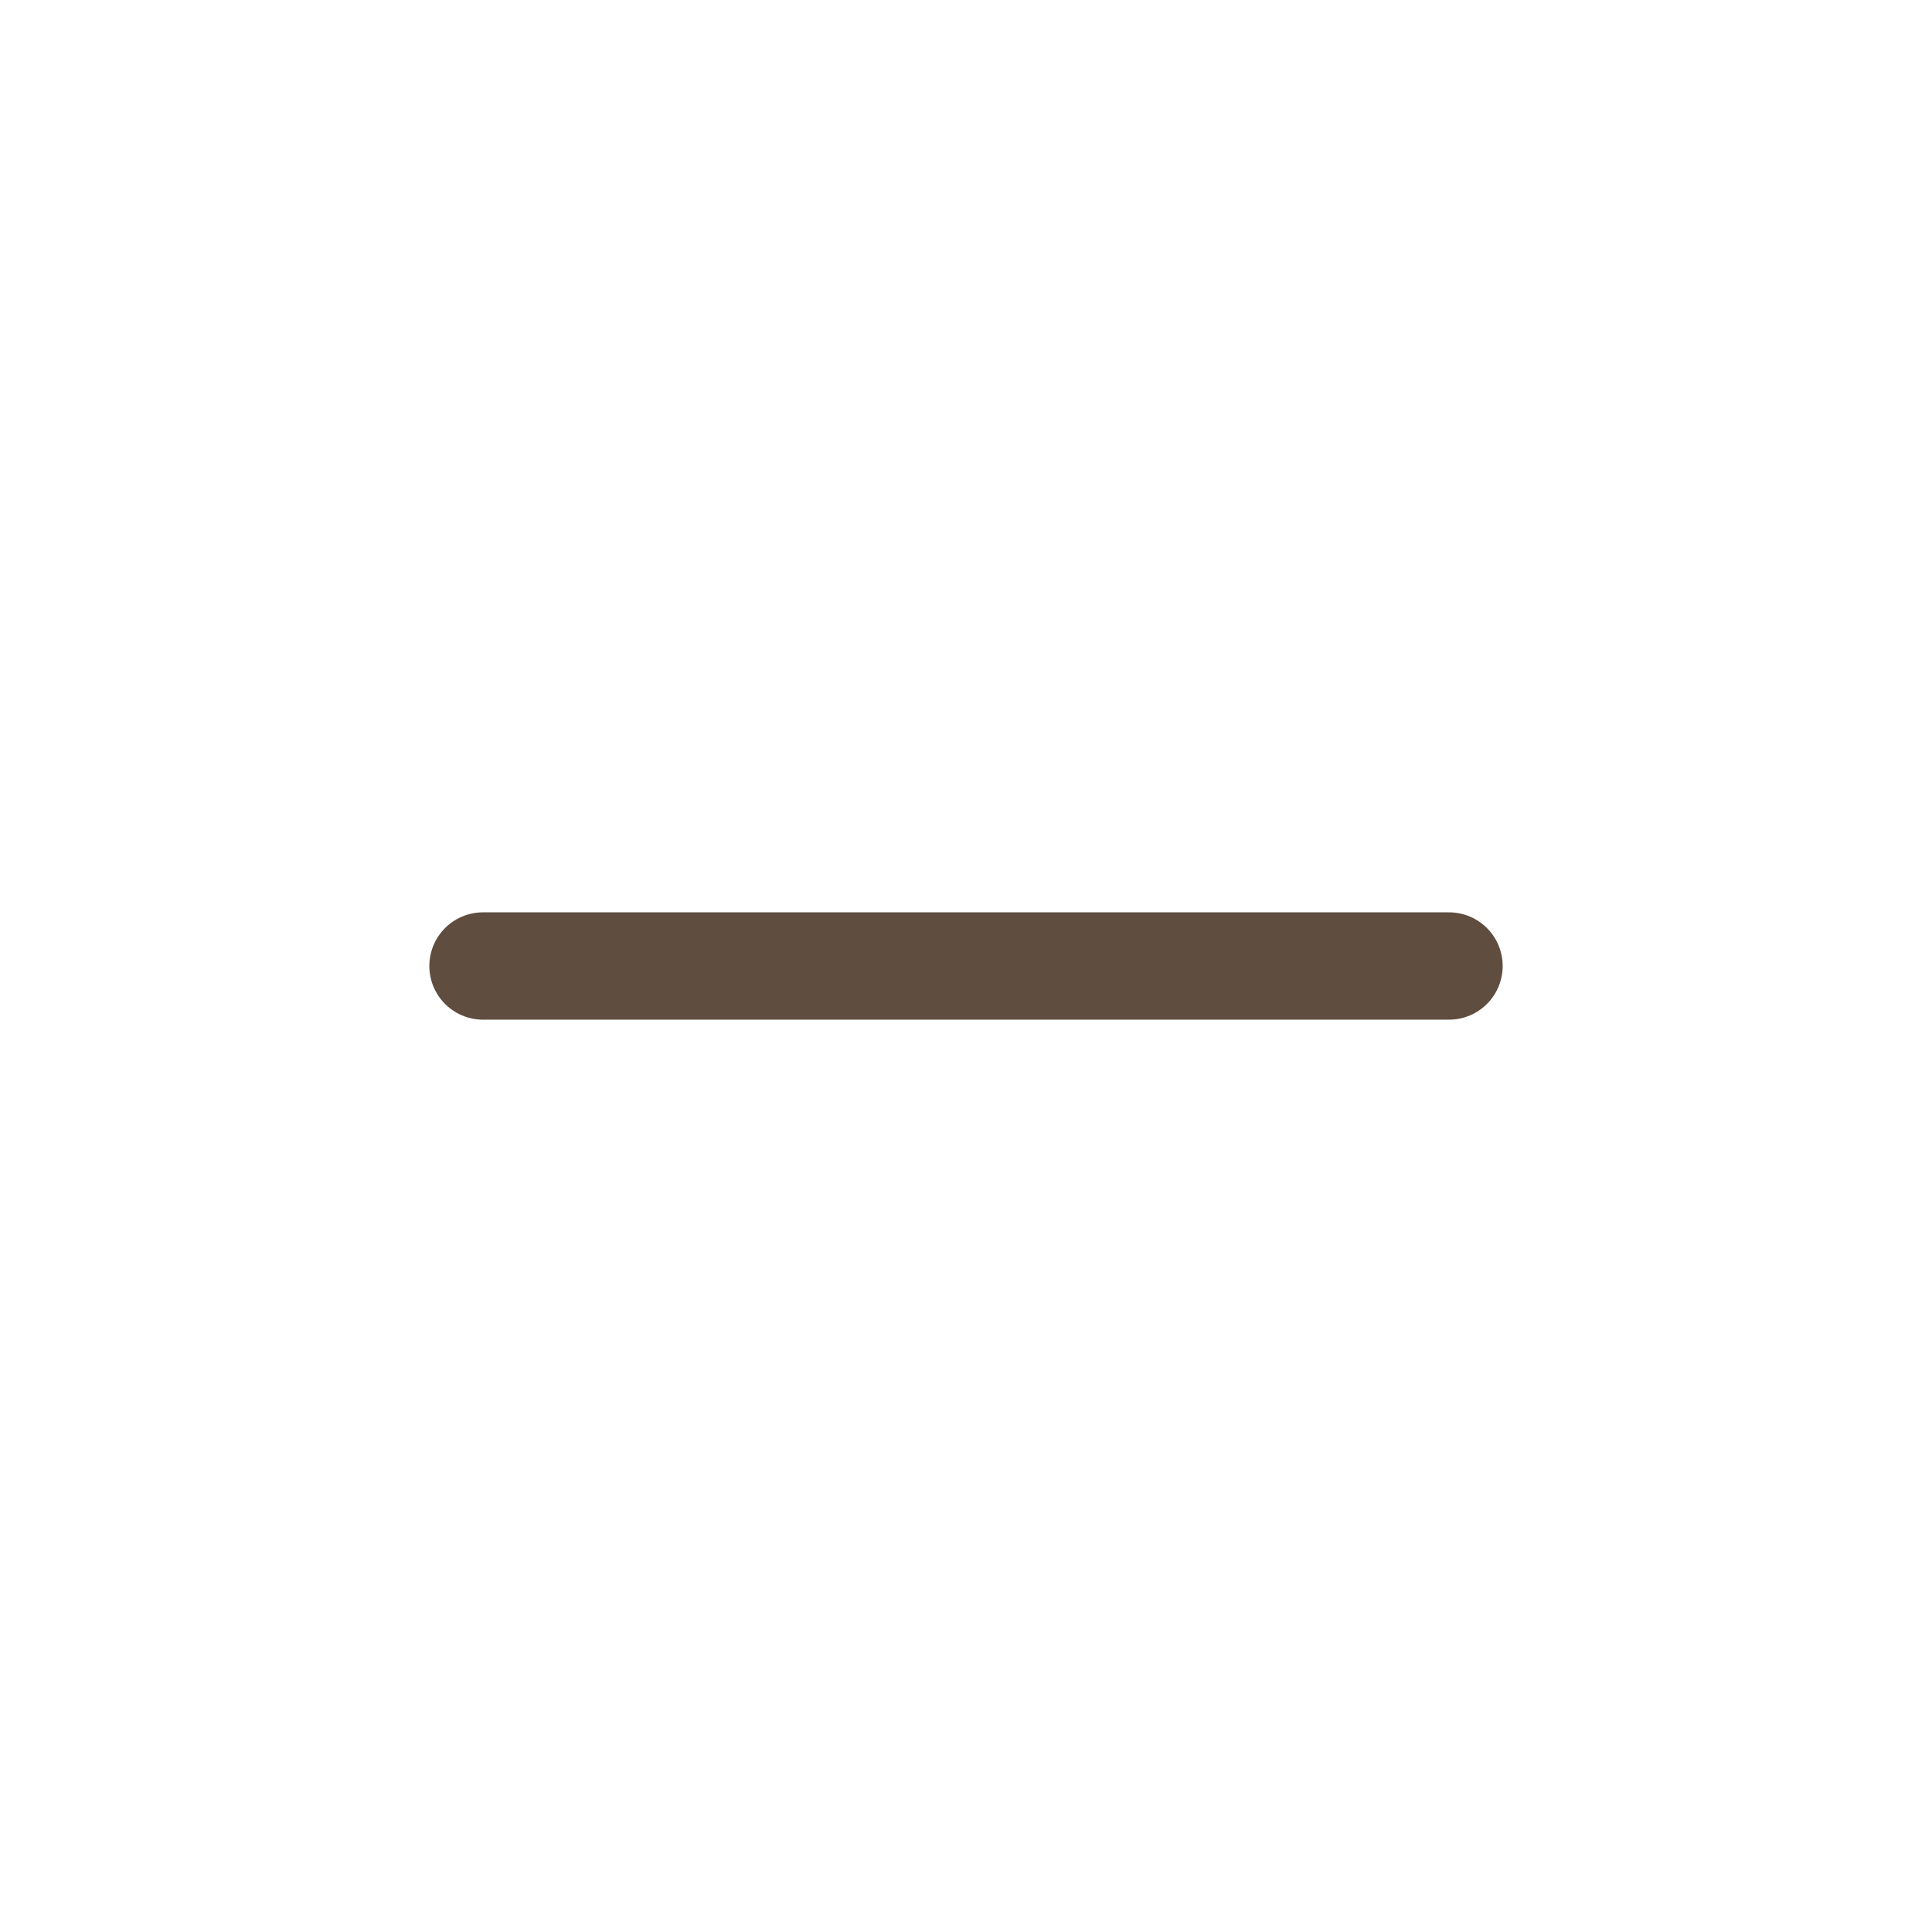
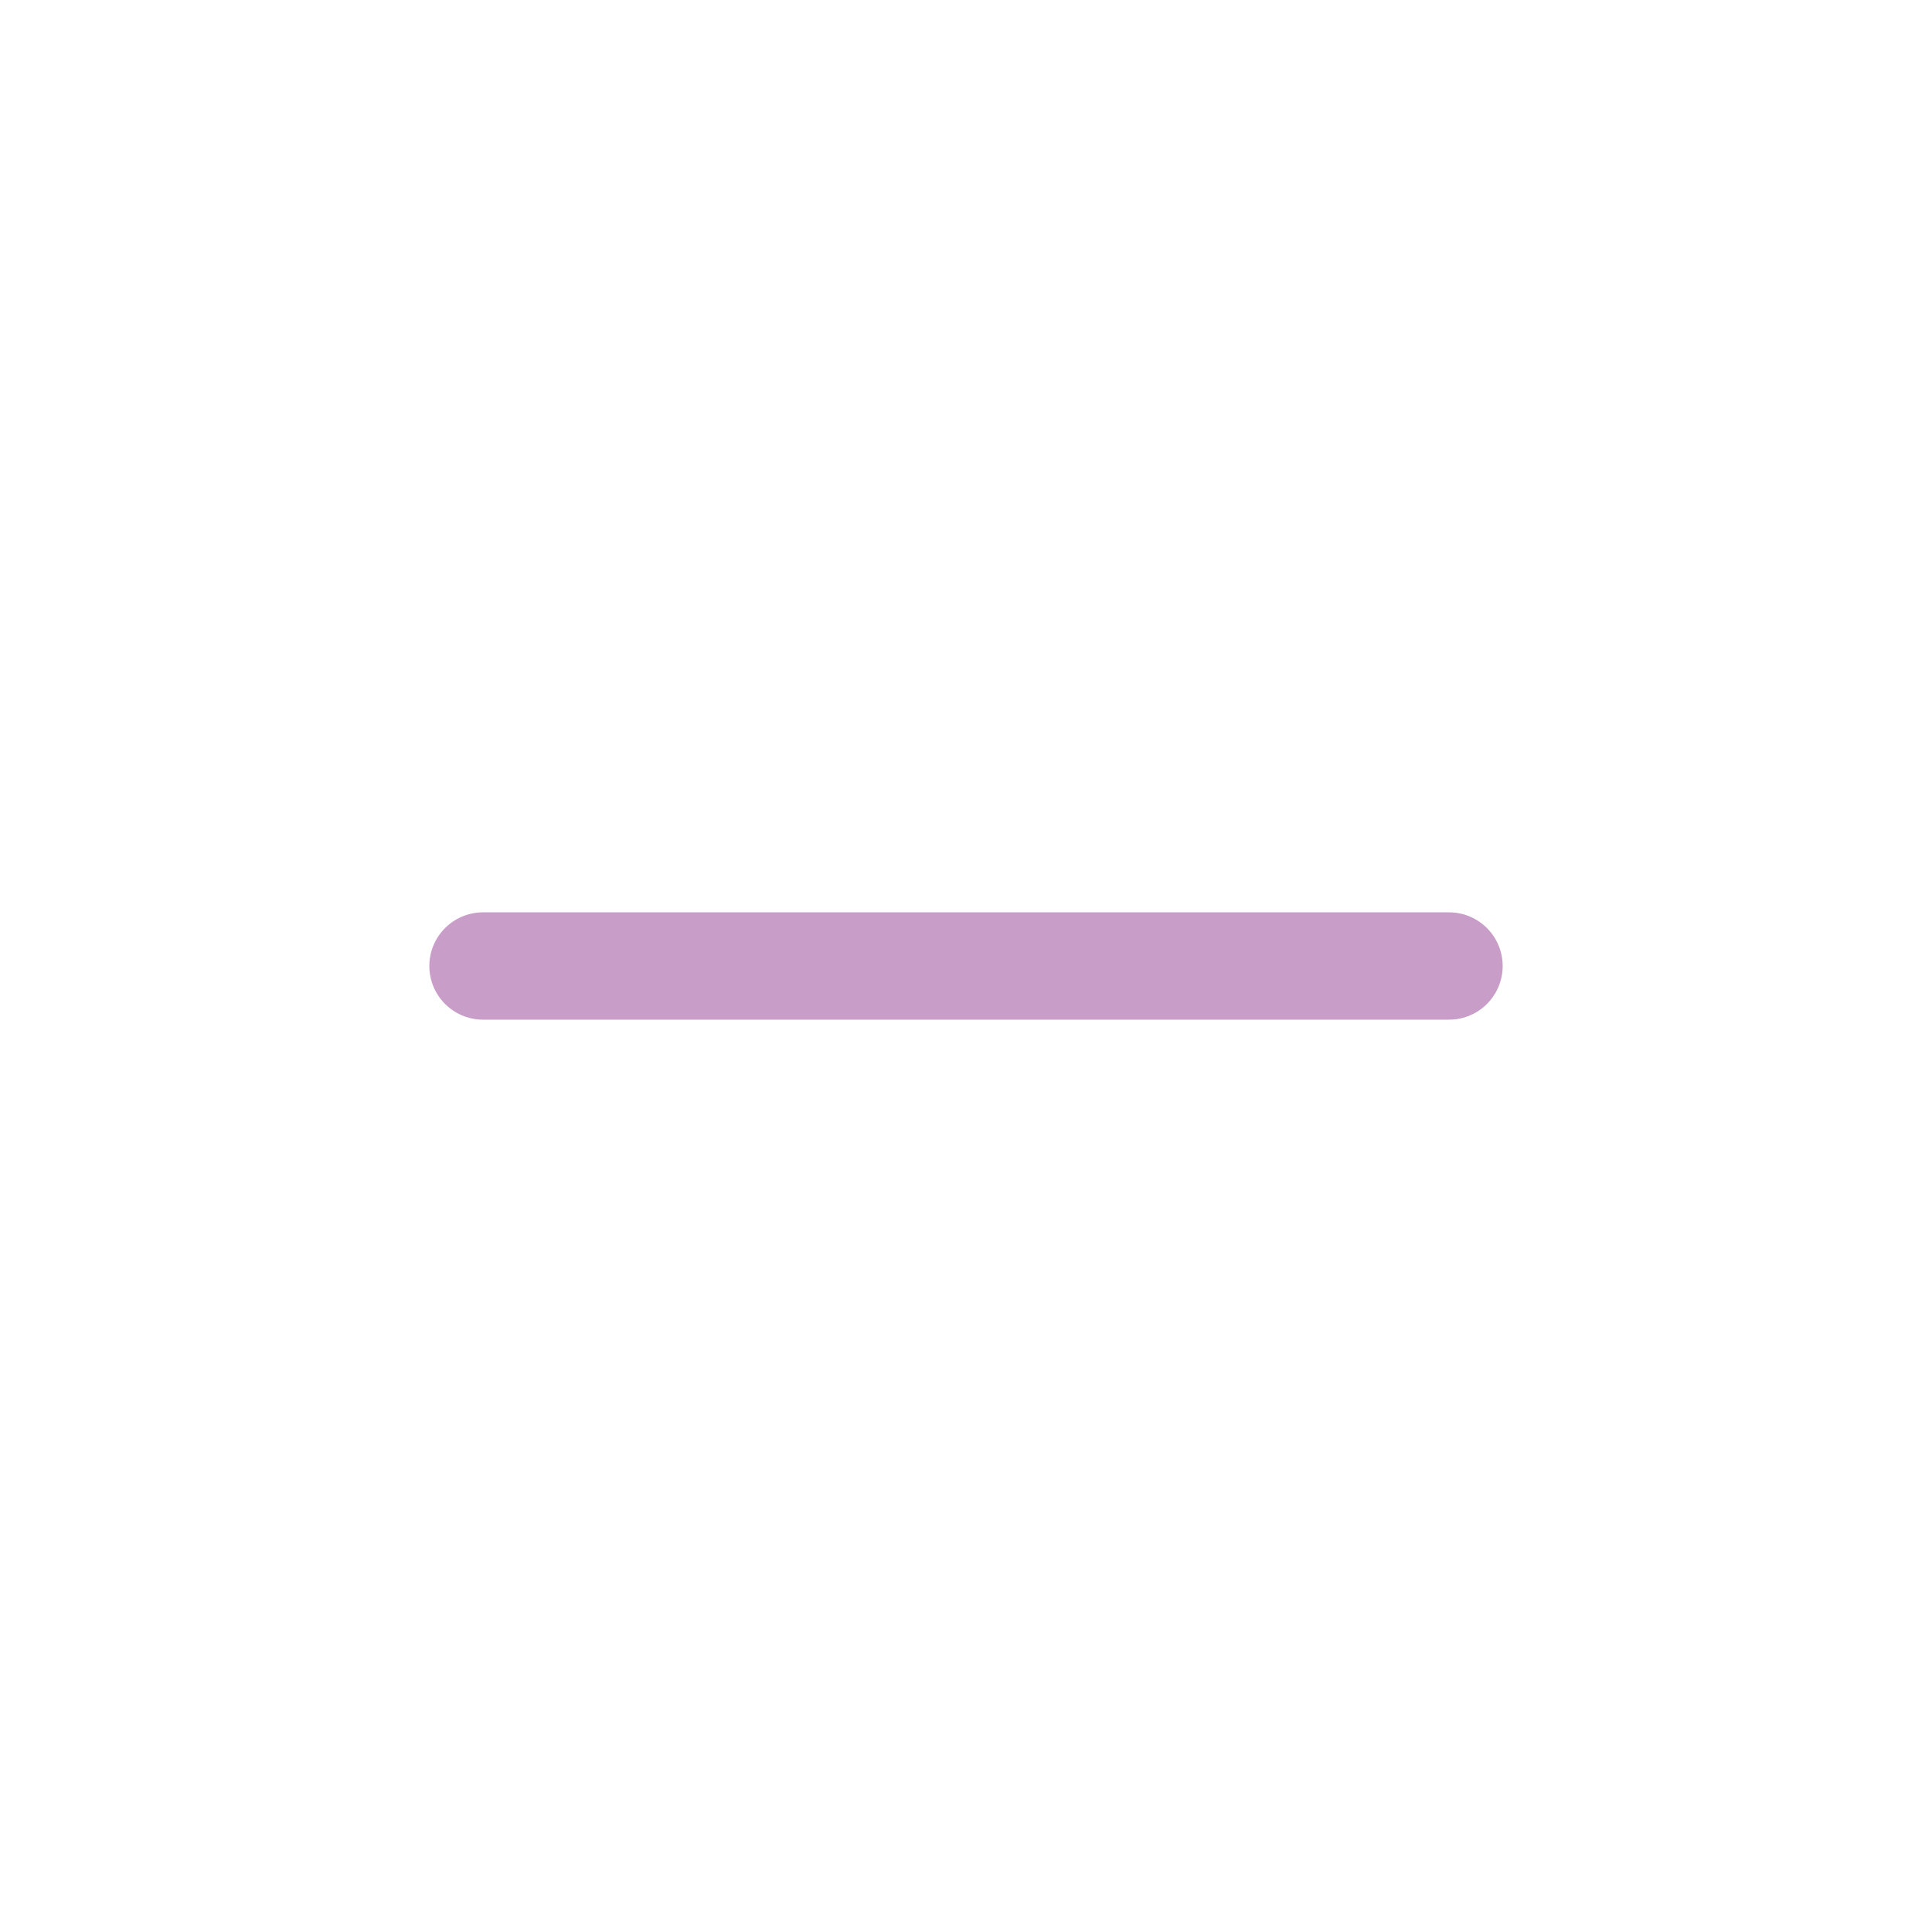
<svg xmlns="http://www.w3.org/2000/svg" width="18" height="18" viewBox="0 0 18 18" fill="none">
  <g id="Frame">
    <g id="SVGRepo_iconCarrier">
-       <path id="Vector" d="M4.5 9H13.5" stroke="#5F4D3F" stroke-linecap="round" stroke-linejoin="round" />
+       <path id="Vector" d="M4.5 9H13.5" stroke="#c89dc7" stroke-linecap="round" stroke-linejoin="round" />
    </g>
  </g>
</svg>
